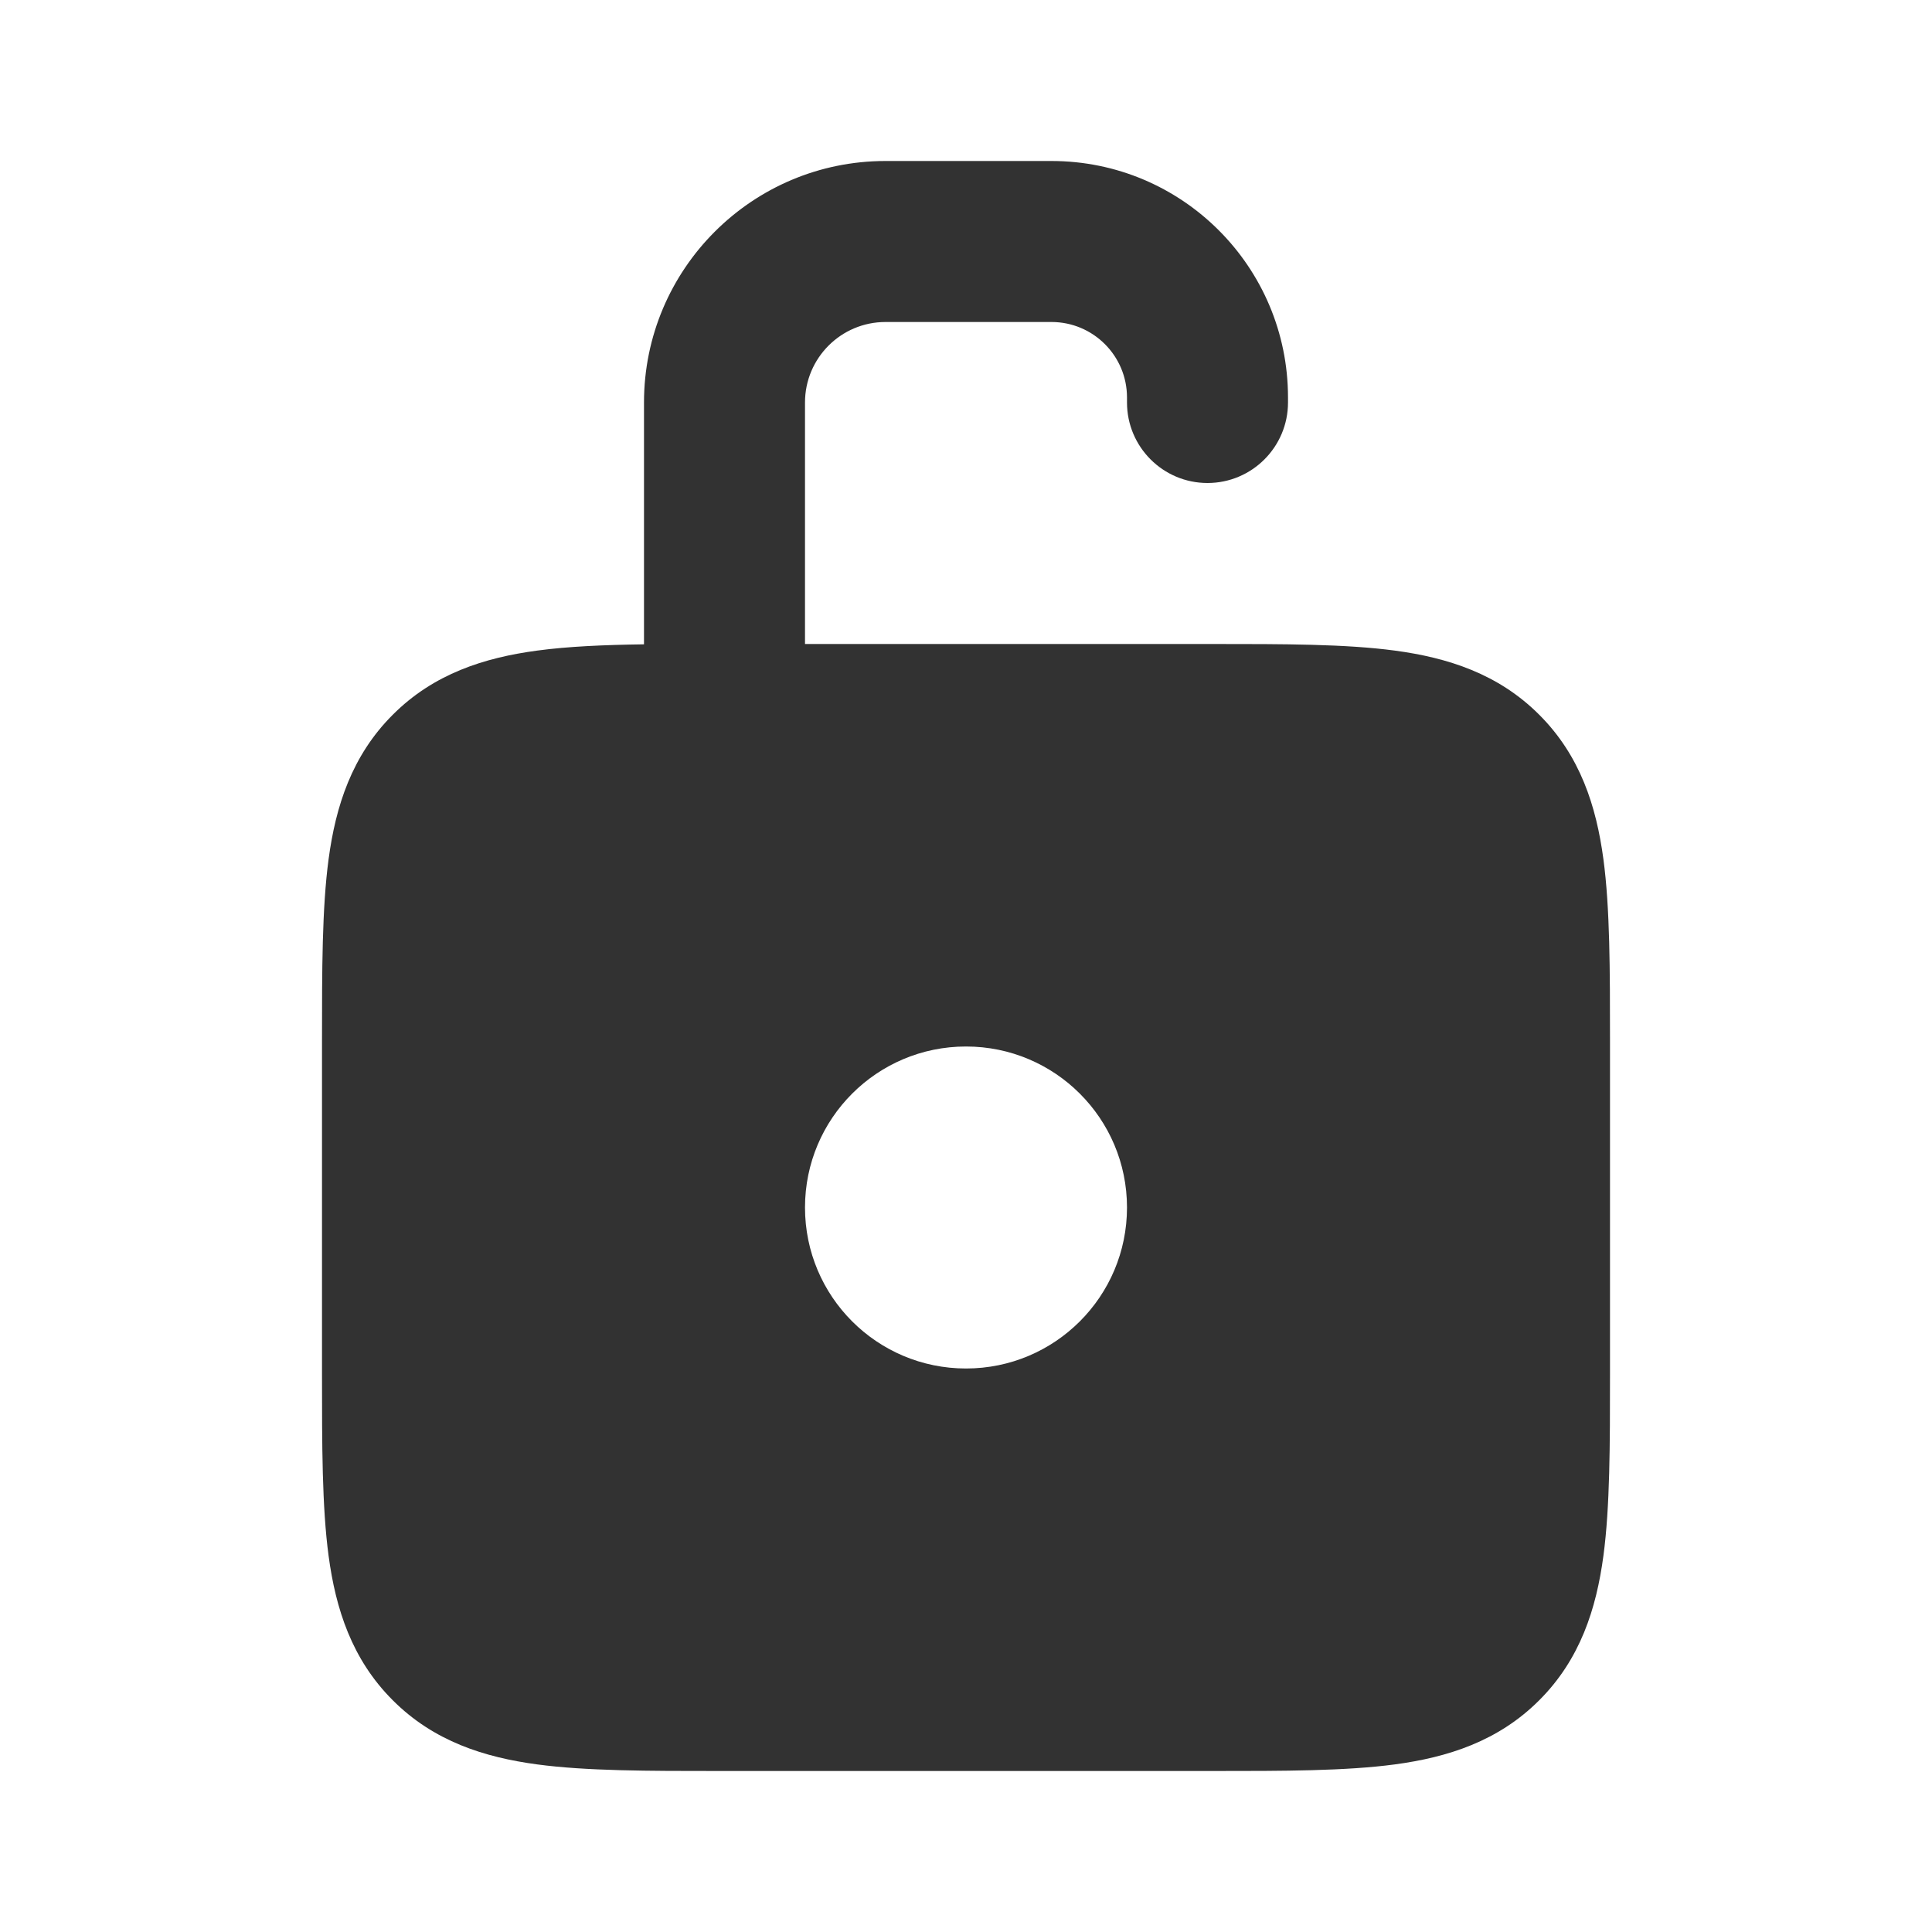
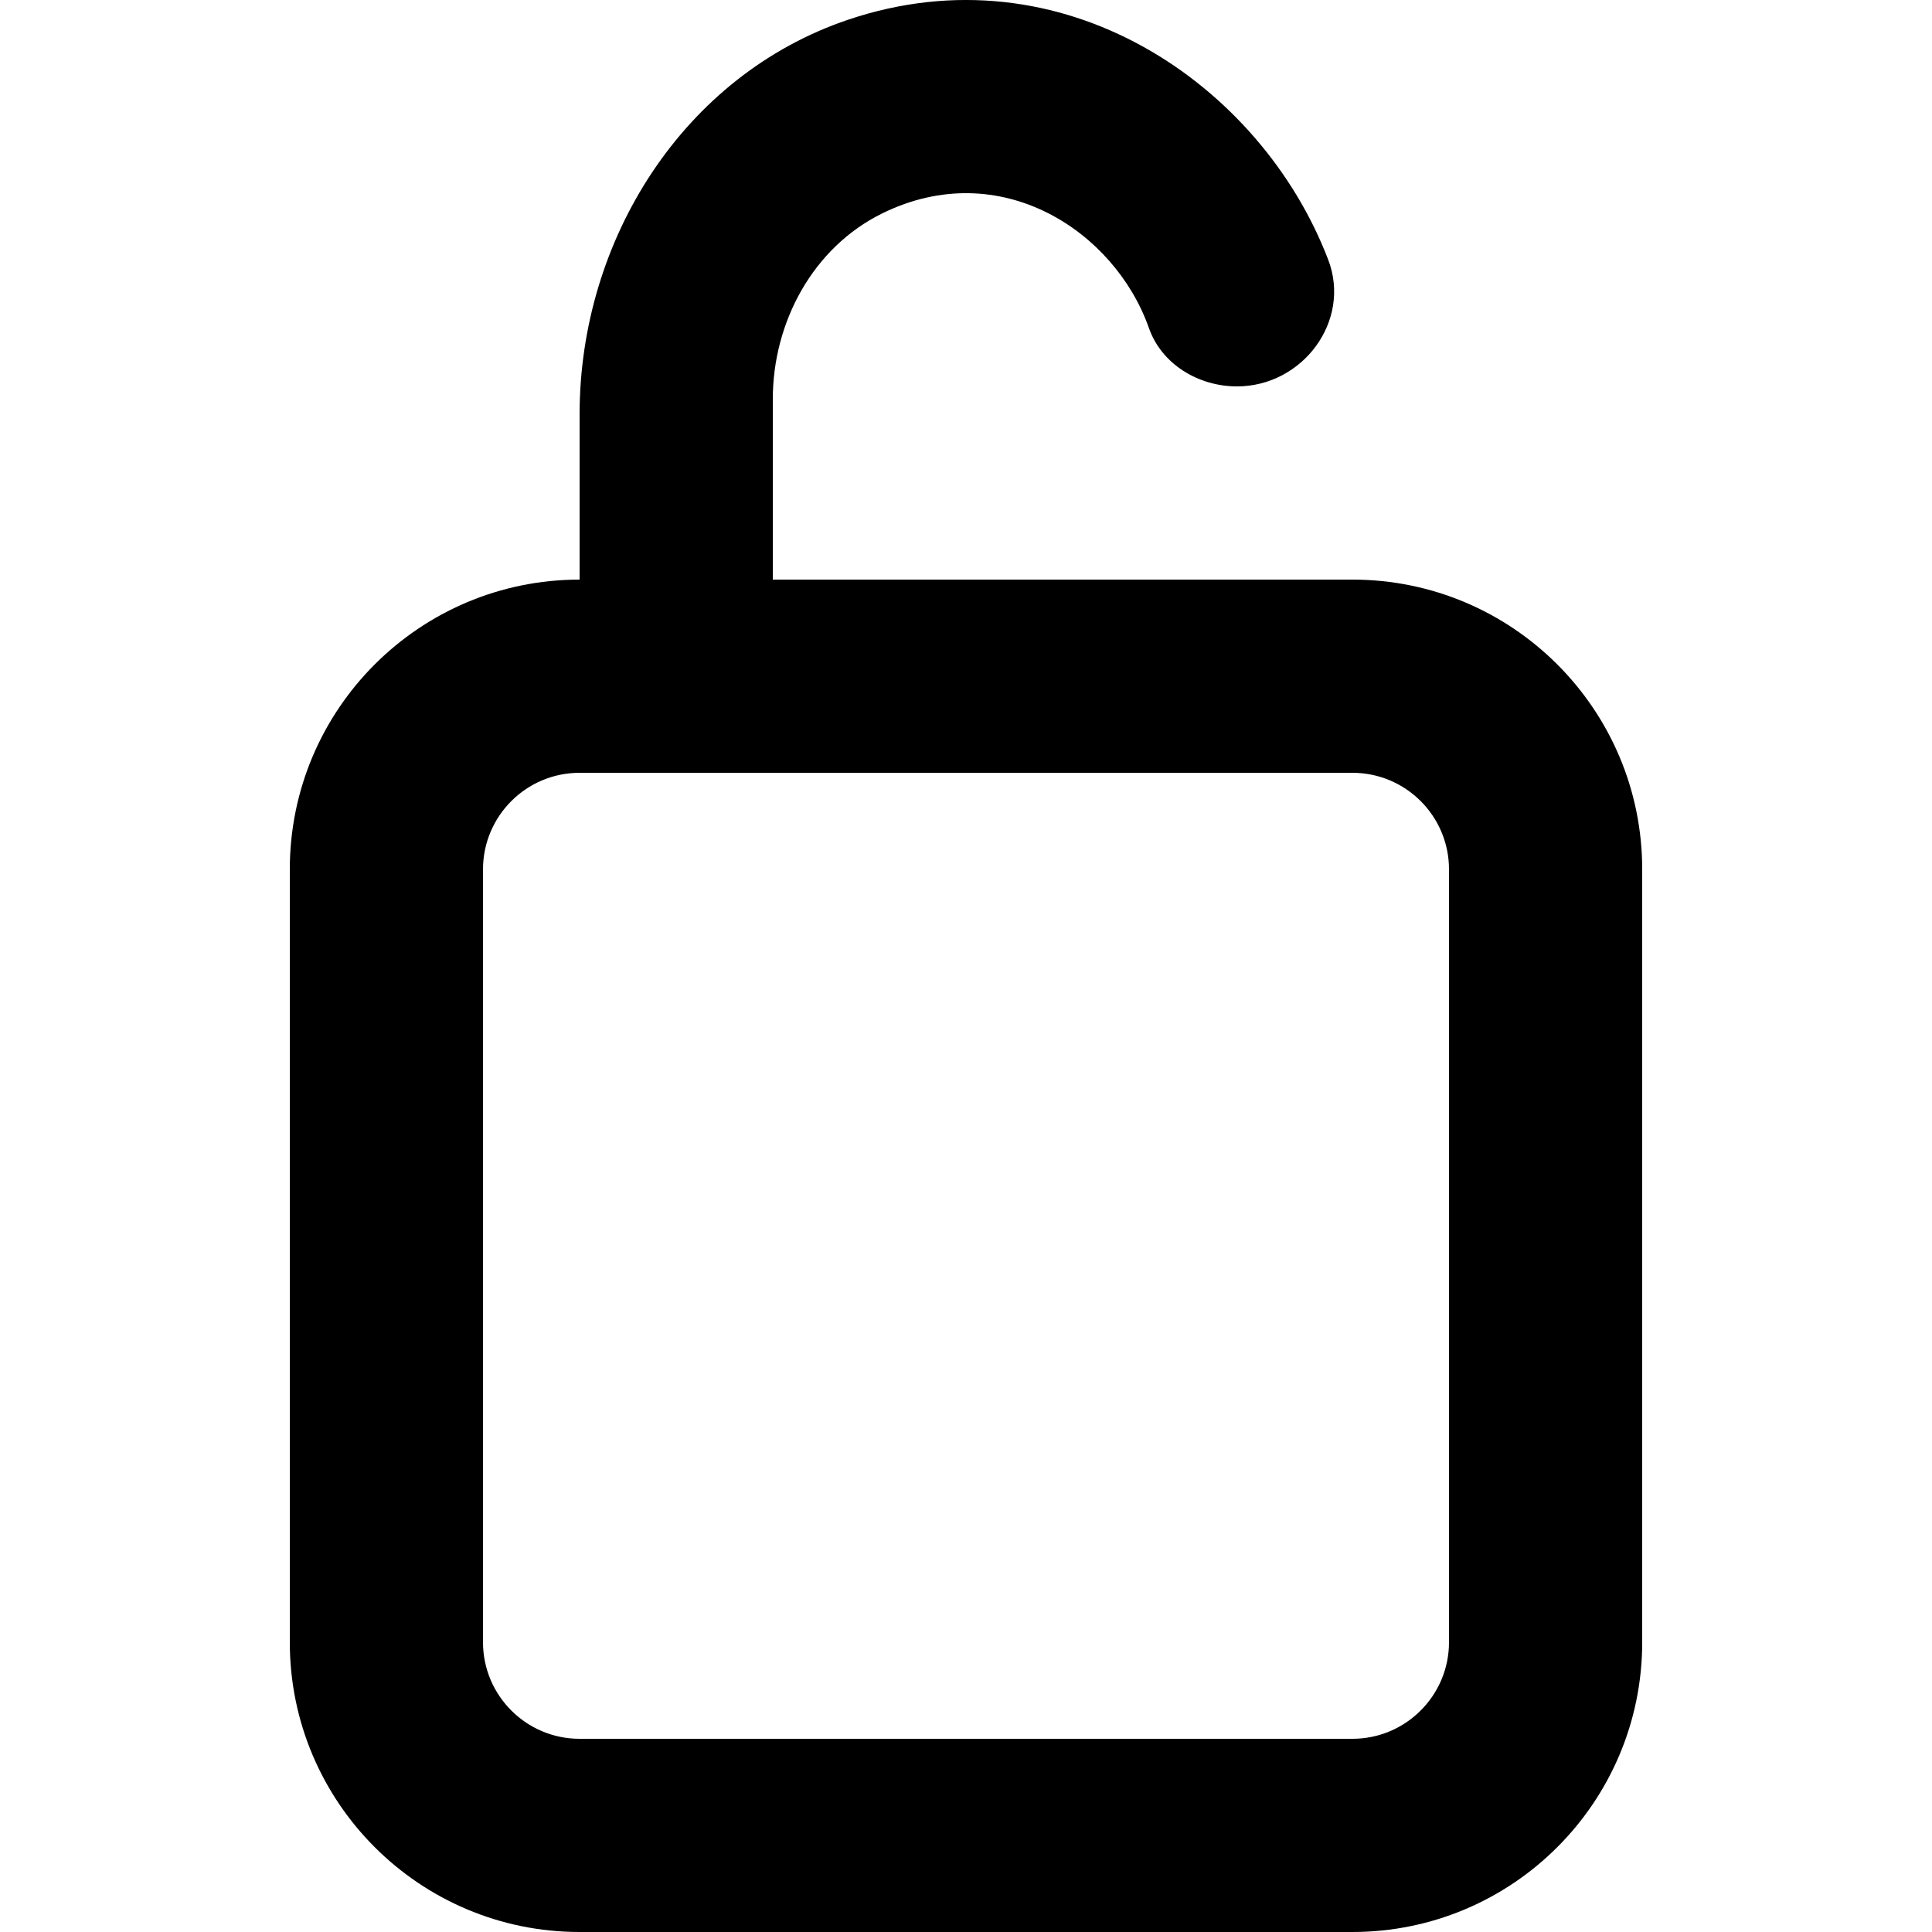
- <svg xmlns="http://www.w3.org/2000/svg" width="800px" height="800px" viewBox="0 0 24 24" fill="none">
-   <path fill-rule="evenodd" clip-rule="evenodd" d="M11 4C10.448 4 10 4.448 10 5V8H15.066C15.952 8 16.716 8 17.328 8.082C17.983 8.17 18.612 8.369 19.121 8.879C19.631 9.388 19.83 10.017 19.918 10.672C20 11.284 20 12.048 20 12.934V17.066C20 17.952 20 18.716 19.918 19.328C19.83 19.983 19.631 20.612 19.121 21.121C18.612 21.631 17.983 21.83 17.328 21.918C16.716 22 15.952 22 15.066 22H8.934C8.048 22 7.284 22 6.672 21.918C6.017 21.83 5.388 21.631 4.879 21.121C4.369 20.612 4.17 19.983 4.082 19.328C4 18.716 4 17.952 4 17.066V12.934C4 12.048 4 11.284 4.082 10.672C4.17 10.017 4.369 9.388 4.879 8.879C5.388 8.369 6.017 8.17 6.672 8.082C7.057 8.03 7.502 8.011 8 8.004V5C8 3.343 9.343 2 11 2H13.062C14.685 2 16 3.315 16 4.938V5C16 5.552 15.552 6 15 6C14.448 6 14 5.552 14 5V4.938C14 4.42 13.58 4 13.062 4H11ZM12 13C10.895 13 10 13.895 10 15C10 16.105 10.895 17 12 17C13.105 17 14 16.105 14 15C14 13.895 13.105 13 12 13Z" fill="#323232" />
+ <svg xmlns="http://www.w3.org/2000/svg" width="800px" height="800px" viewBox="-3 0 20 20" version="1.1">
+   <defs>
+ 
+ </defs>
+   <g id="Page-1" stroke="none" stroke-width="1" fill="none" fill-rule="evenodd">
+     <g id="Dribbble-Light-Preview" transform="translate(-63, -5079)" fill="#000000">
+       <g id="icons" transform="translate(56, 160)">
+         <path d="M19,4936 C19,4936.552 18.552,4937 18,4937 L10,4937 C9.448,4937 9,4936.552 9,4936 L9,4928 C9,4927.448 9.448,4927 10,4927 L18,4927 C18.552,4927 19,4927.448 19,4928 L19,4936 Z M12,4925 L12,4923.132 C12,4922.334 12.417,4921.561 13.133,4921.209 C14.353,4920.609 15.54,4921.391 15.894,4922.397 C16.026,4922.772 16.408,4923 16.805,4923 L16.805,4923 C17.485,4923 17.993,4922.322 17.749,4921.687 C17.052,4919.868 14.995,4918.457 12.78,4919.204 C11.072,4919.78 10,4921.486 10,4923.288 L10,4925 L10,4925 C8.343,4925 7,4926.343 7,4928 L7,4936 C7,4937.657 8.343,4939 10,4939 L18,4939 C19.657,4939 21,4937.657 21,4936 L21,4928 C21,4926.343 19.657,4925 18,4925 L12,4925 Z" id="lock_open_round-[#708]">
+ 
+ </path>
+       </g>
+     </g>
+   </g>
</svg>
